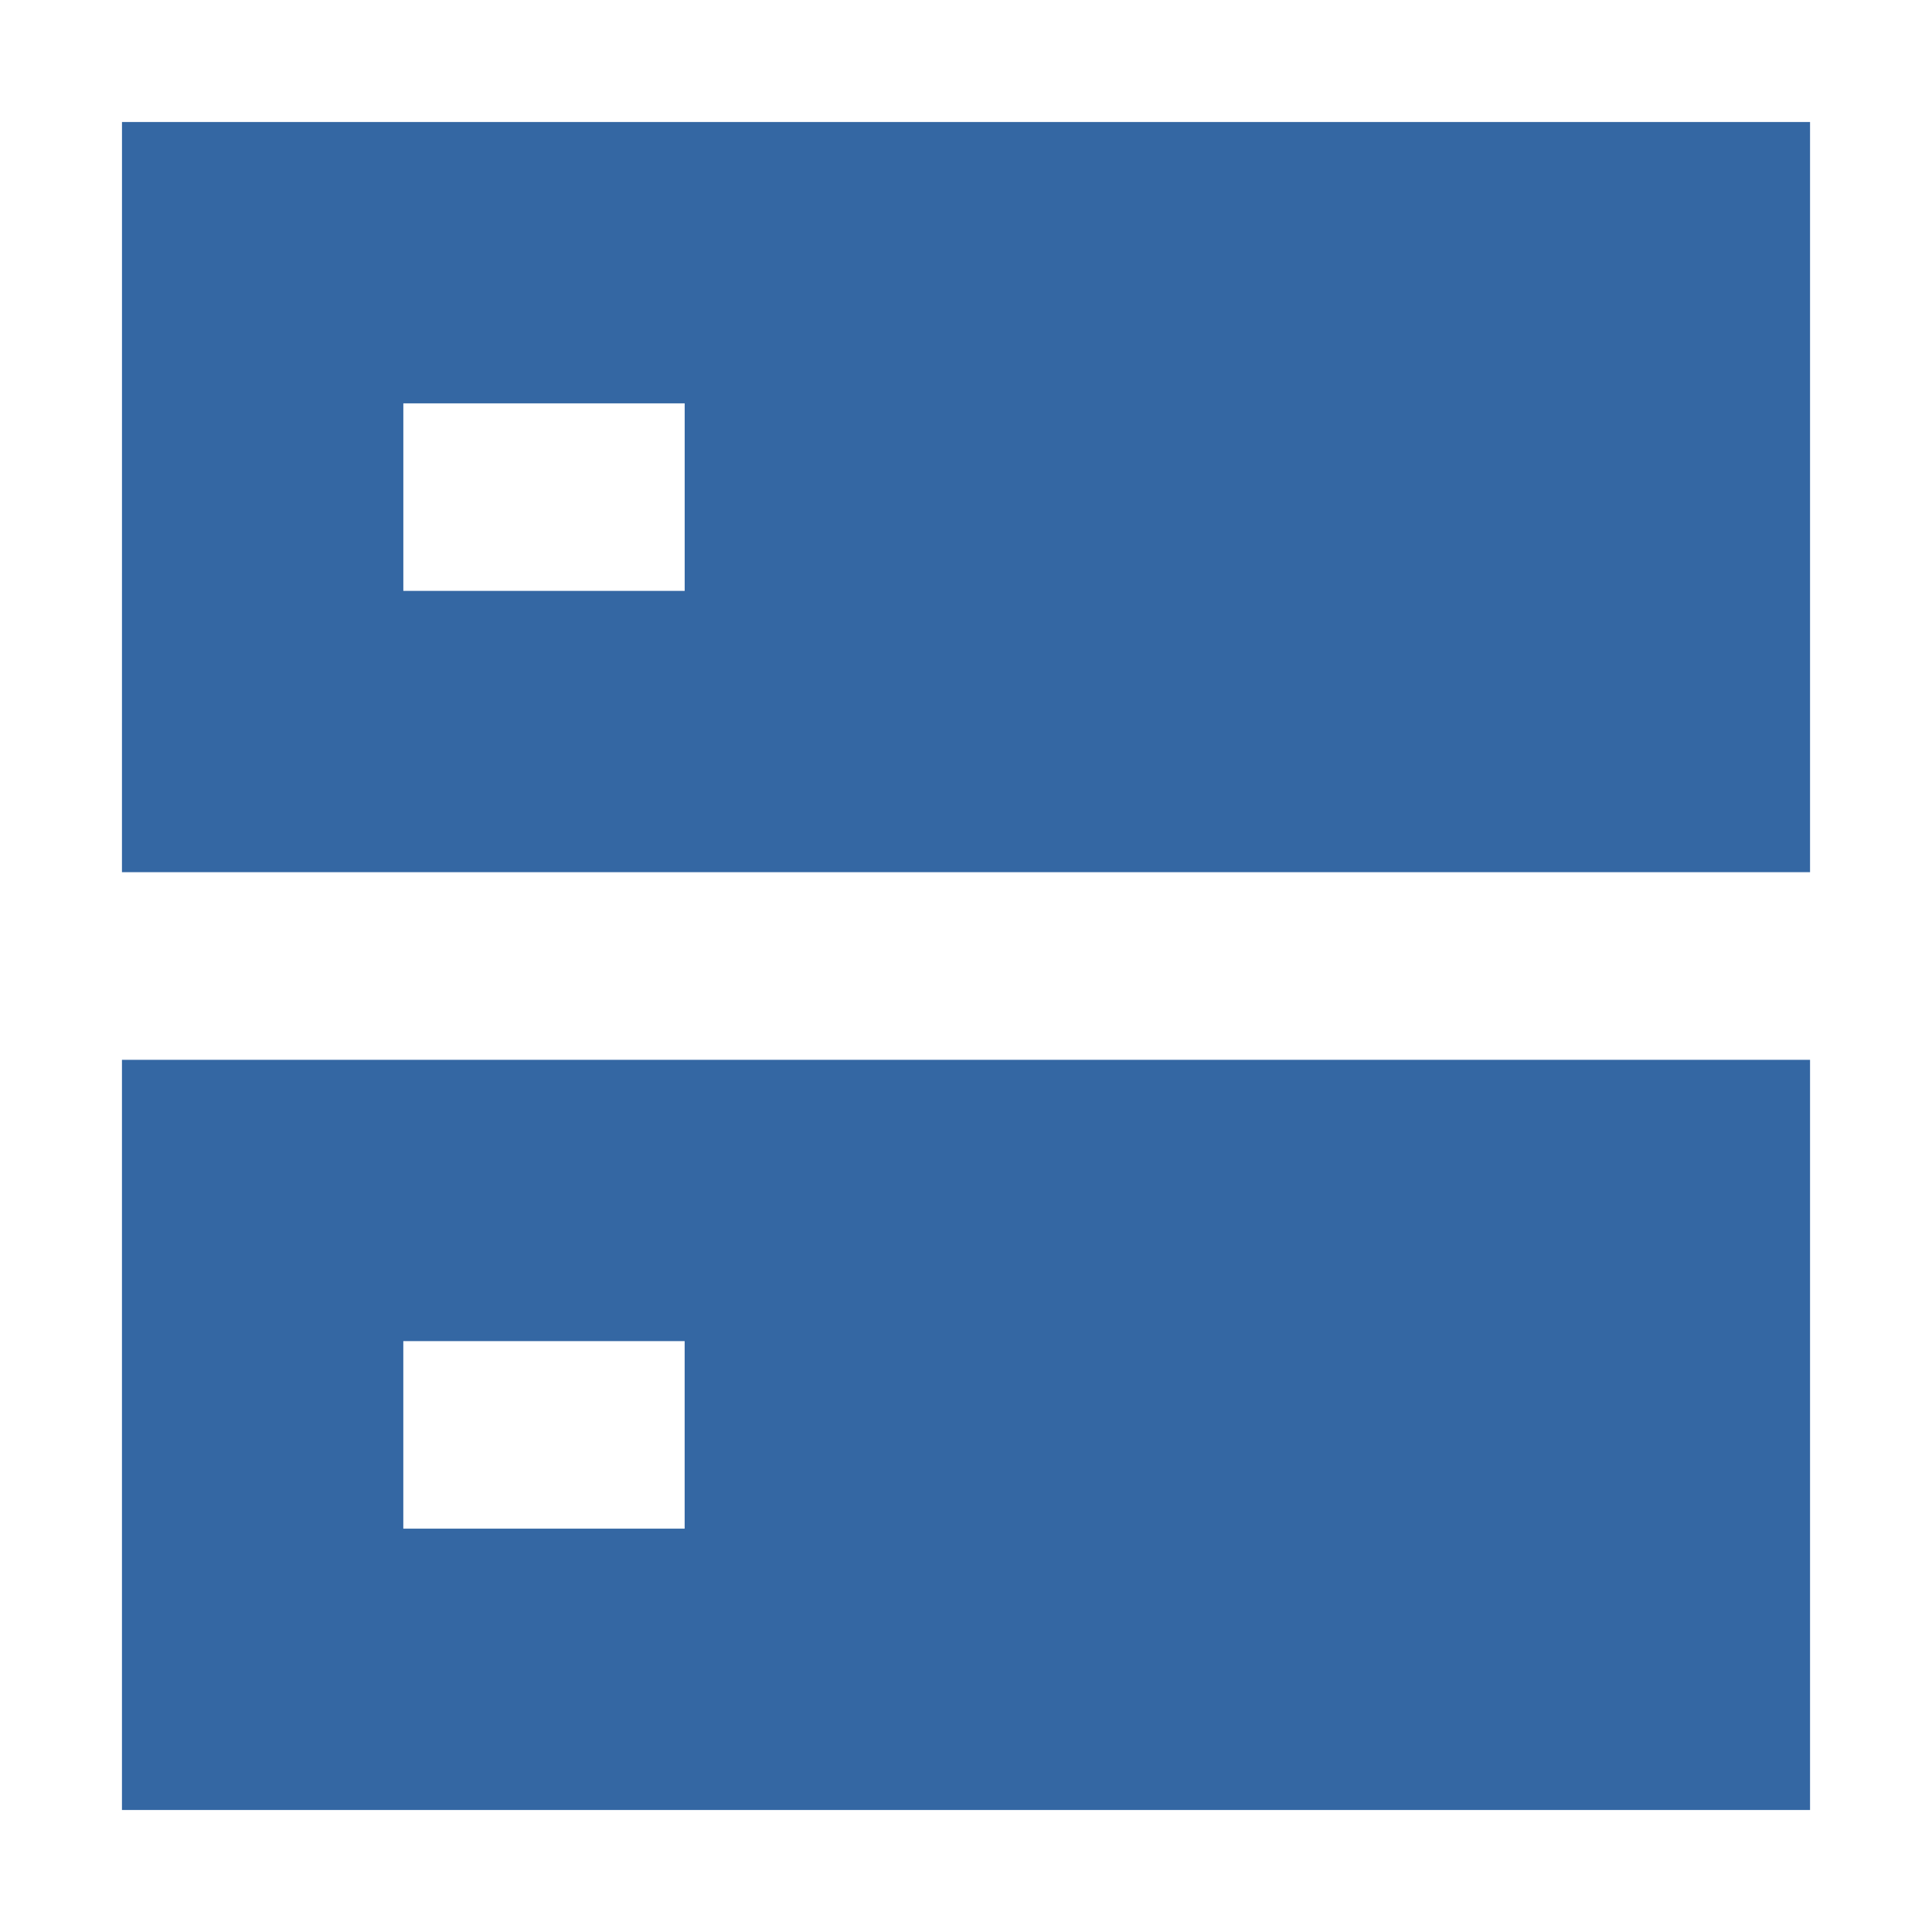
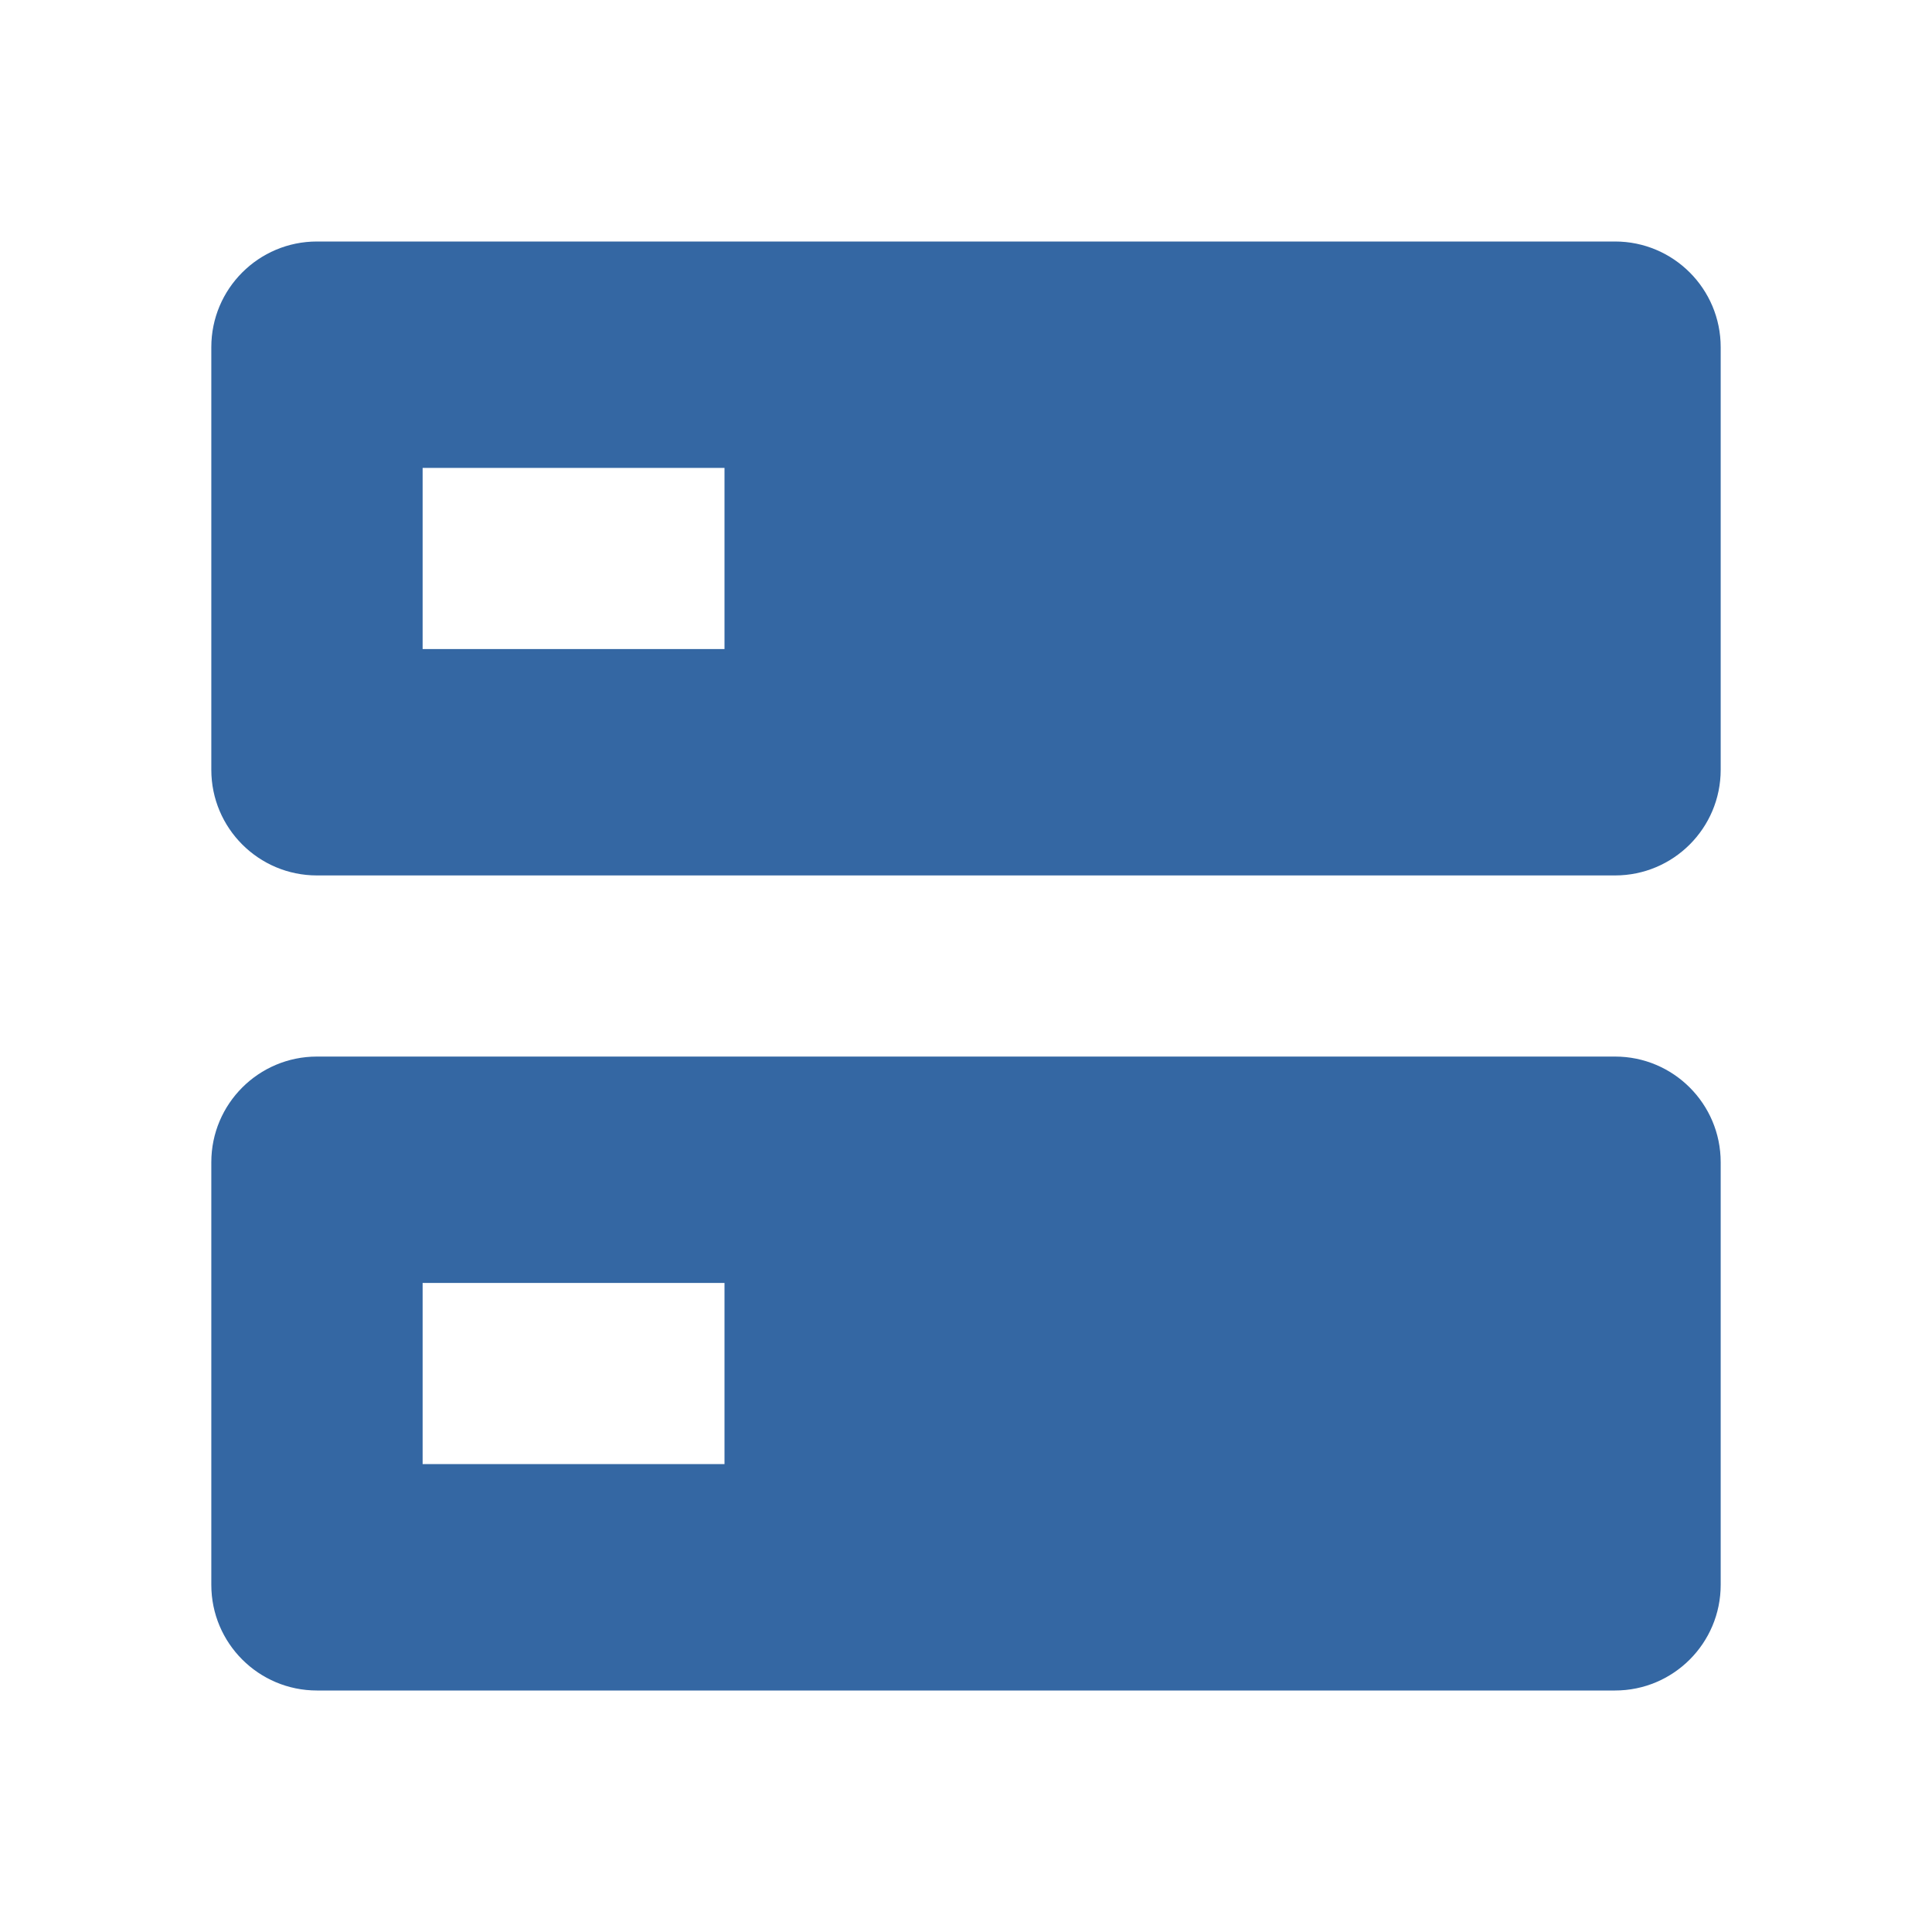
<svg xmlns="http://www.w3.org/2000/svg" fill="#3467A3" viewBox="0 0 64 64">
-   <path fill="#3467A3" fill-rule="evenodd" d="M4.041 4.041H59.96v24.852H4.04zm9.32 9.32v6.213h9.32v-6.213zM4.04 35.107H59.96v24.852H4.04zm9.32 9.319v6.213h9.32v-6.213z" />
+   <path fill="#3467A3" fill-rule="evenodd" d="M10.5 8H53.5A3.5 3.5 0 0 1 57 11.5V25.5A3.5 3.5 0 0 1 53.5 29H10.5A3.5 3.5 0 0 1 7 25.5V11.5A3.5 3.5 0 0 1 10.5 8Z M14 15.5V21.5H24V15.5Z M10.5 35H53.5A3.5 3.5 0 0 1 57 38.5V52.5A3.5 3.5 0 0 1 53.5 56H10.5A3.5 3.5 0 0 1 7 52.5V38.5A3.5 3.5 0 0 1 10.5 35Z M14 42.5V48.5H24V42.5Z" />
</svg>
